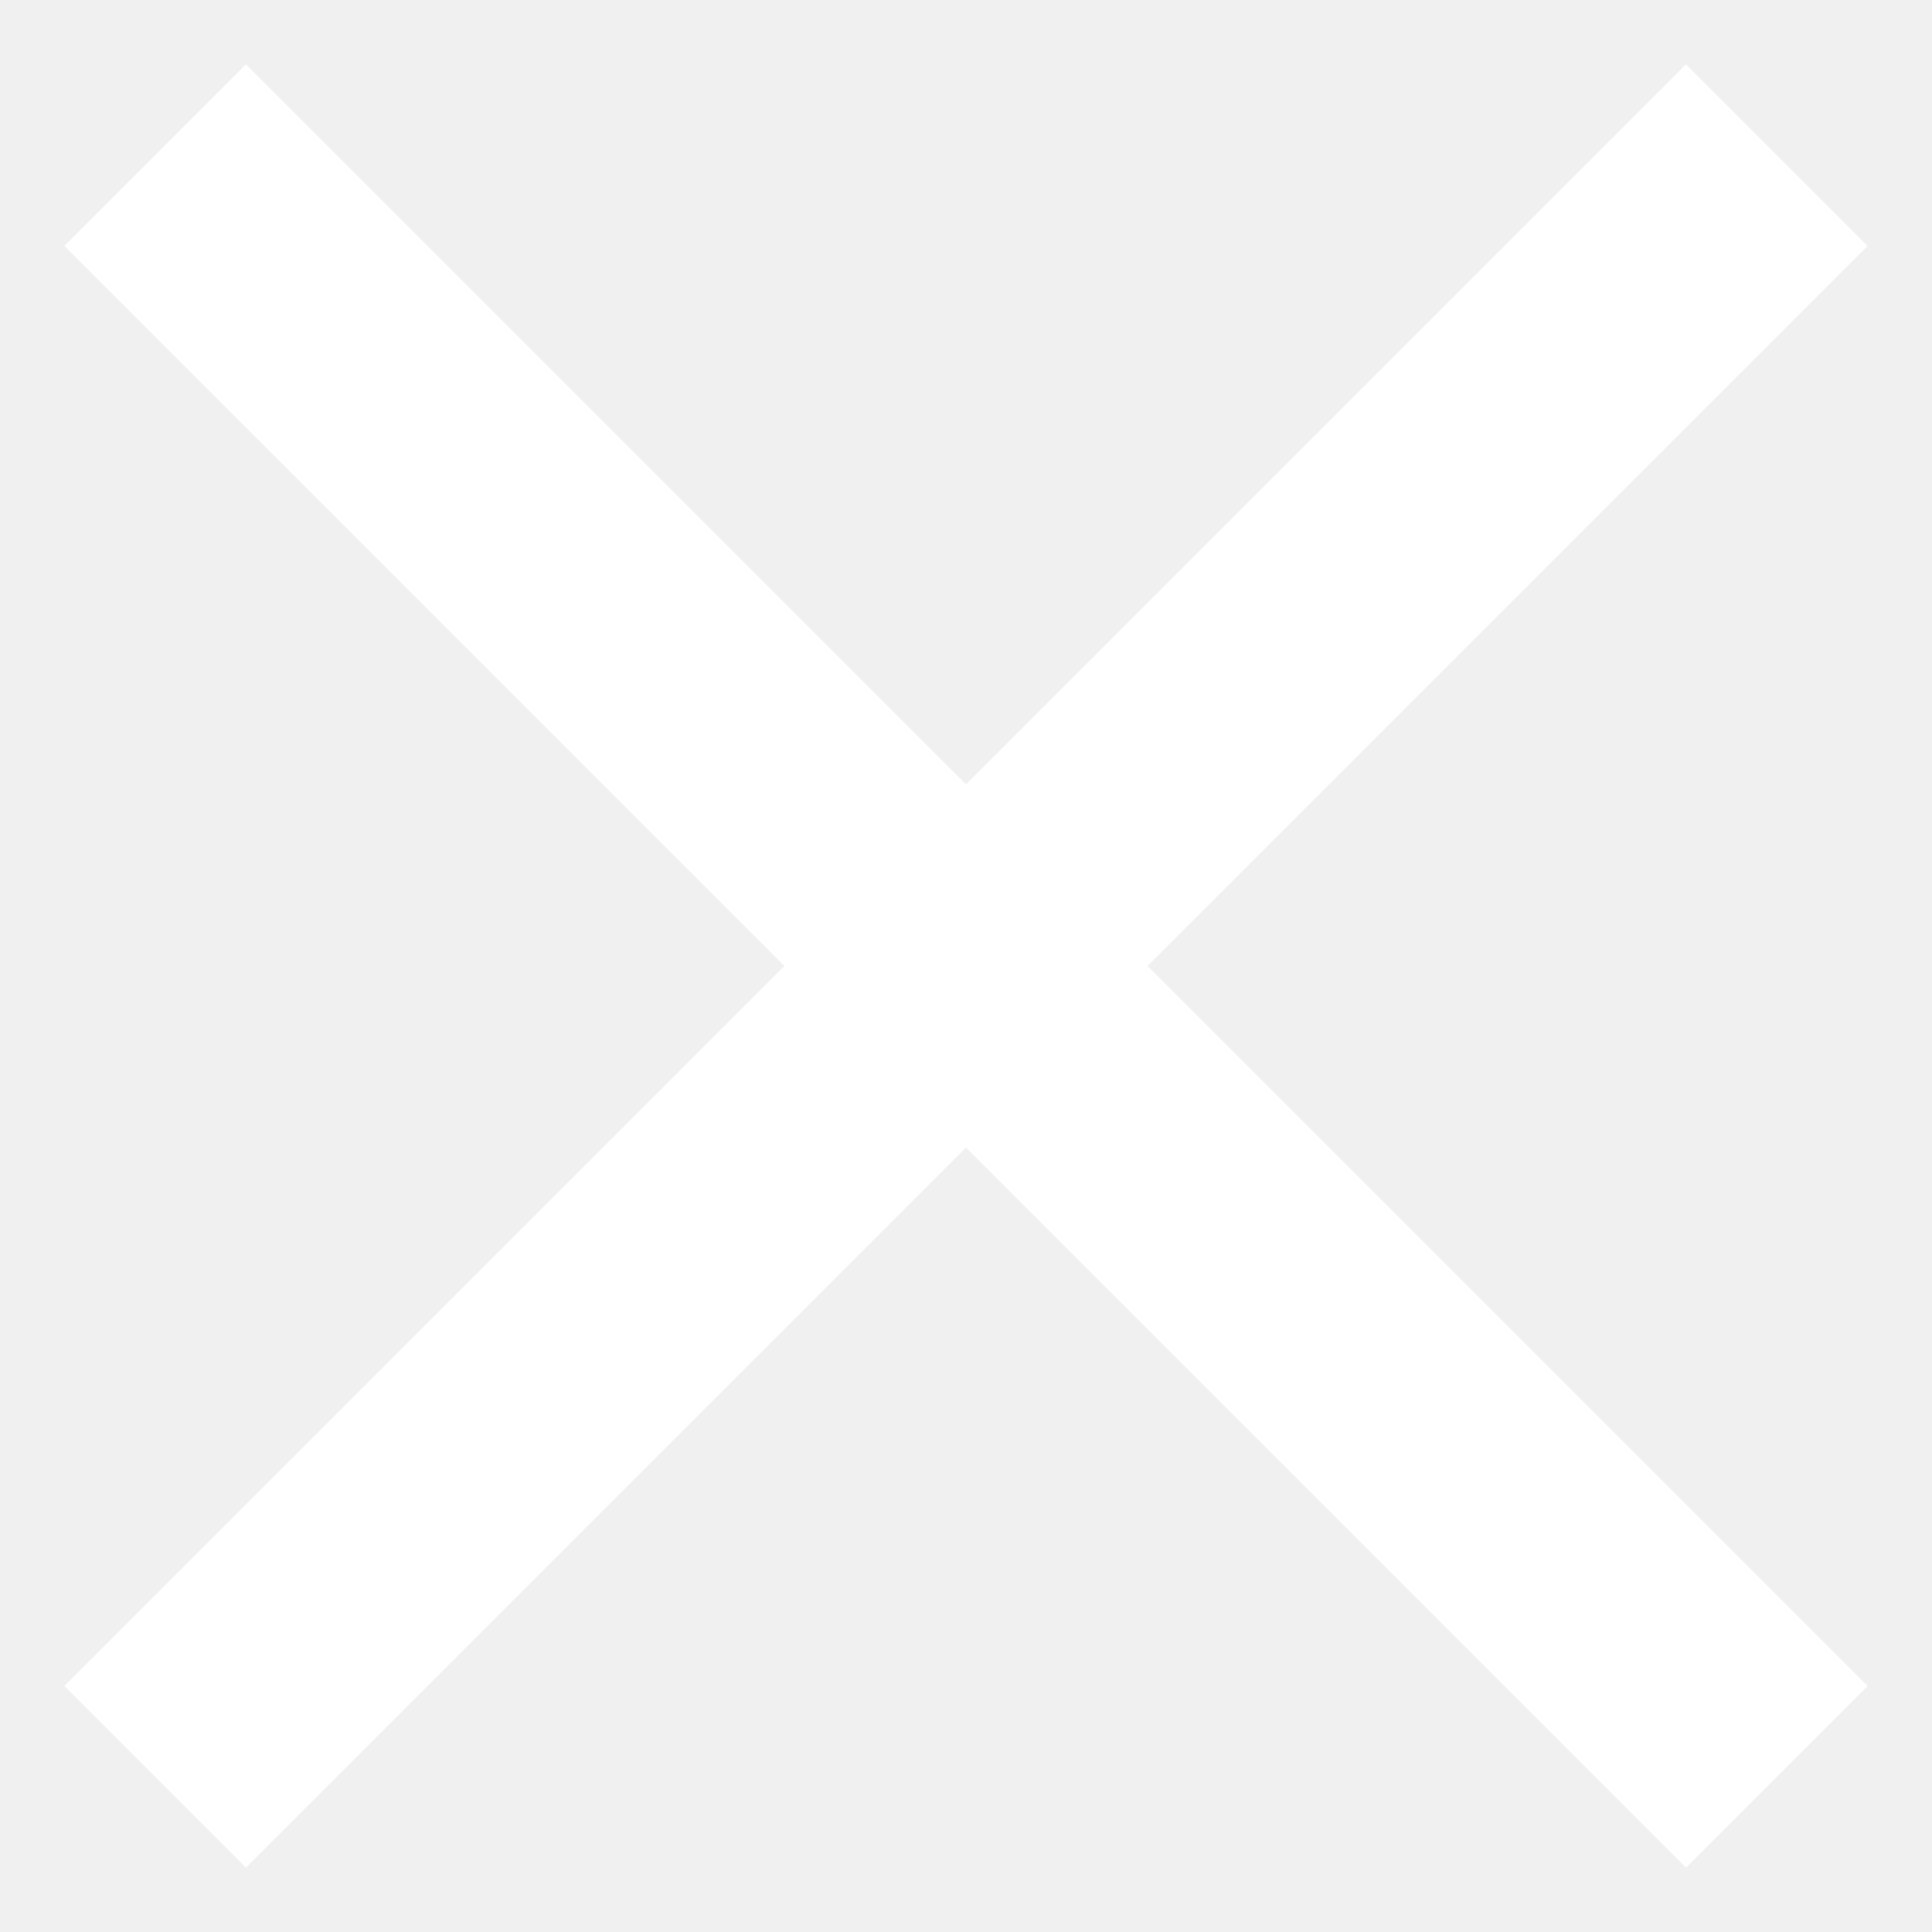
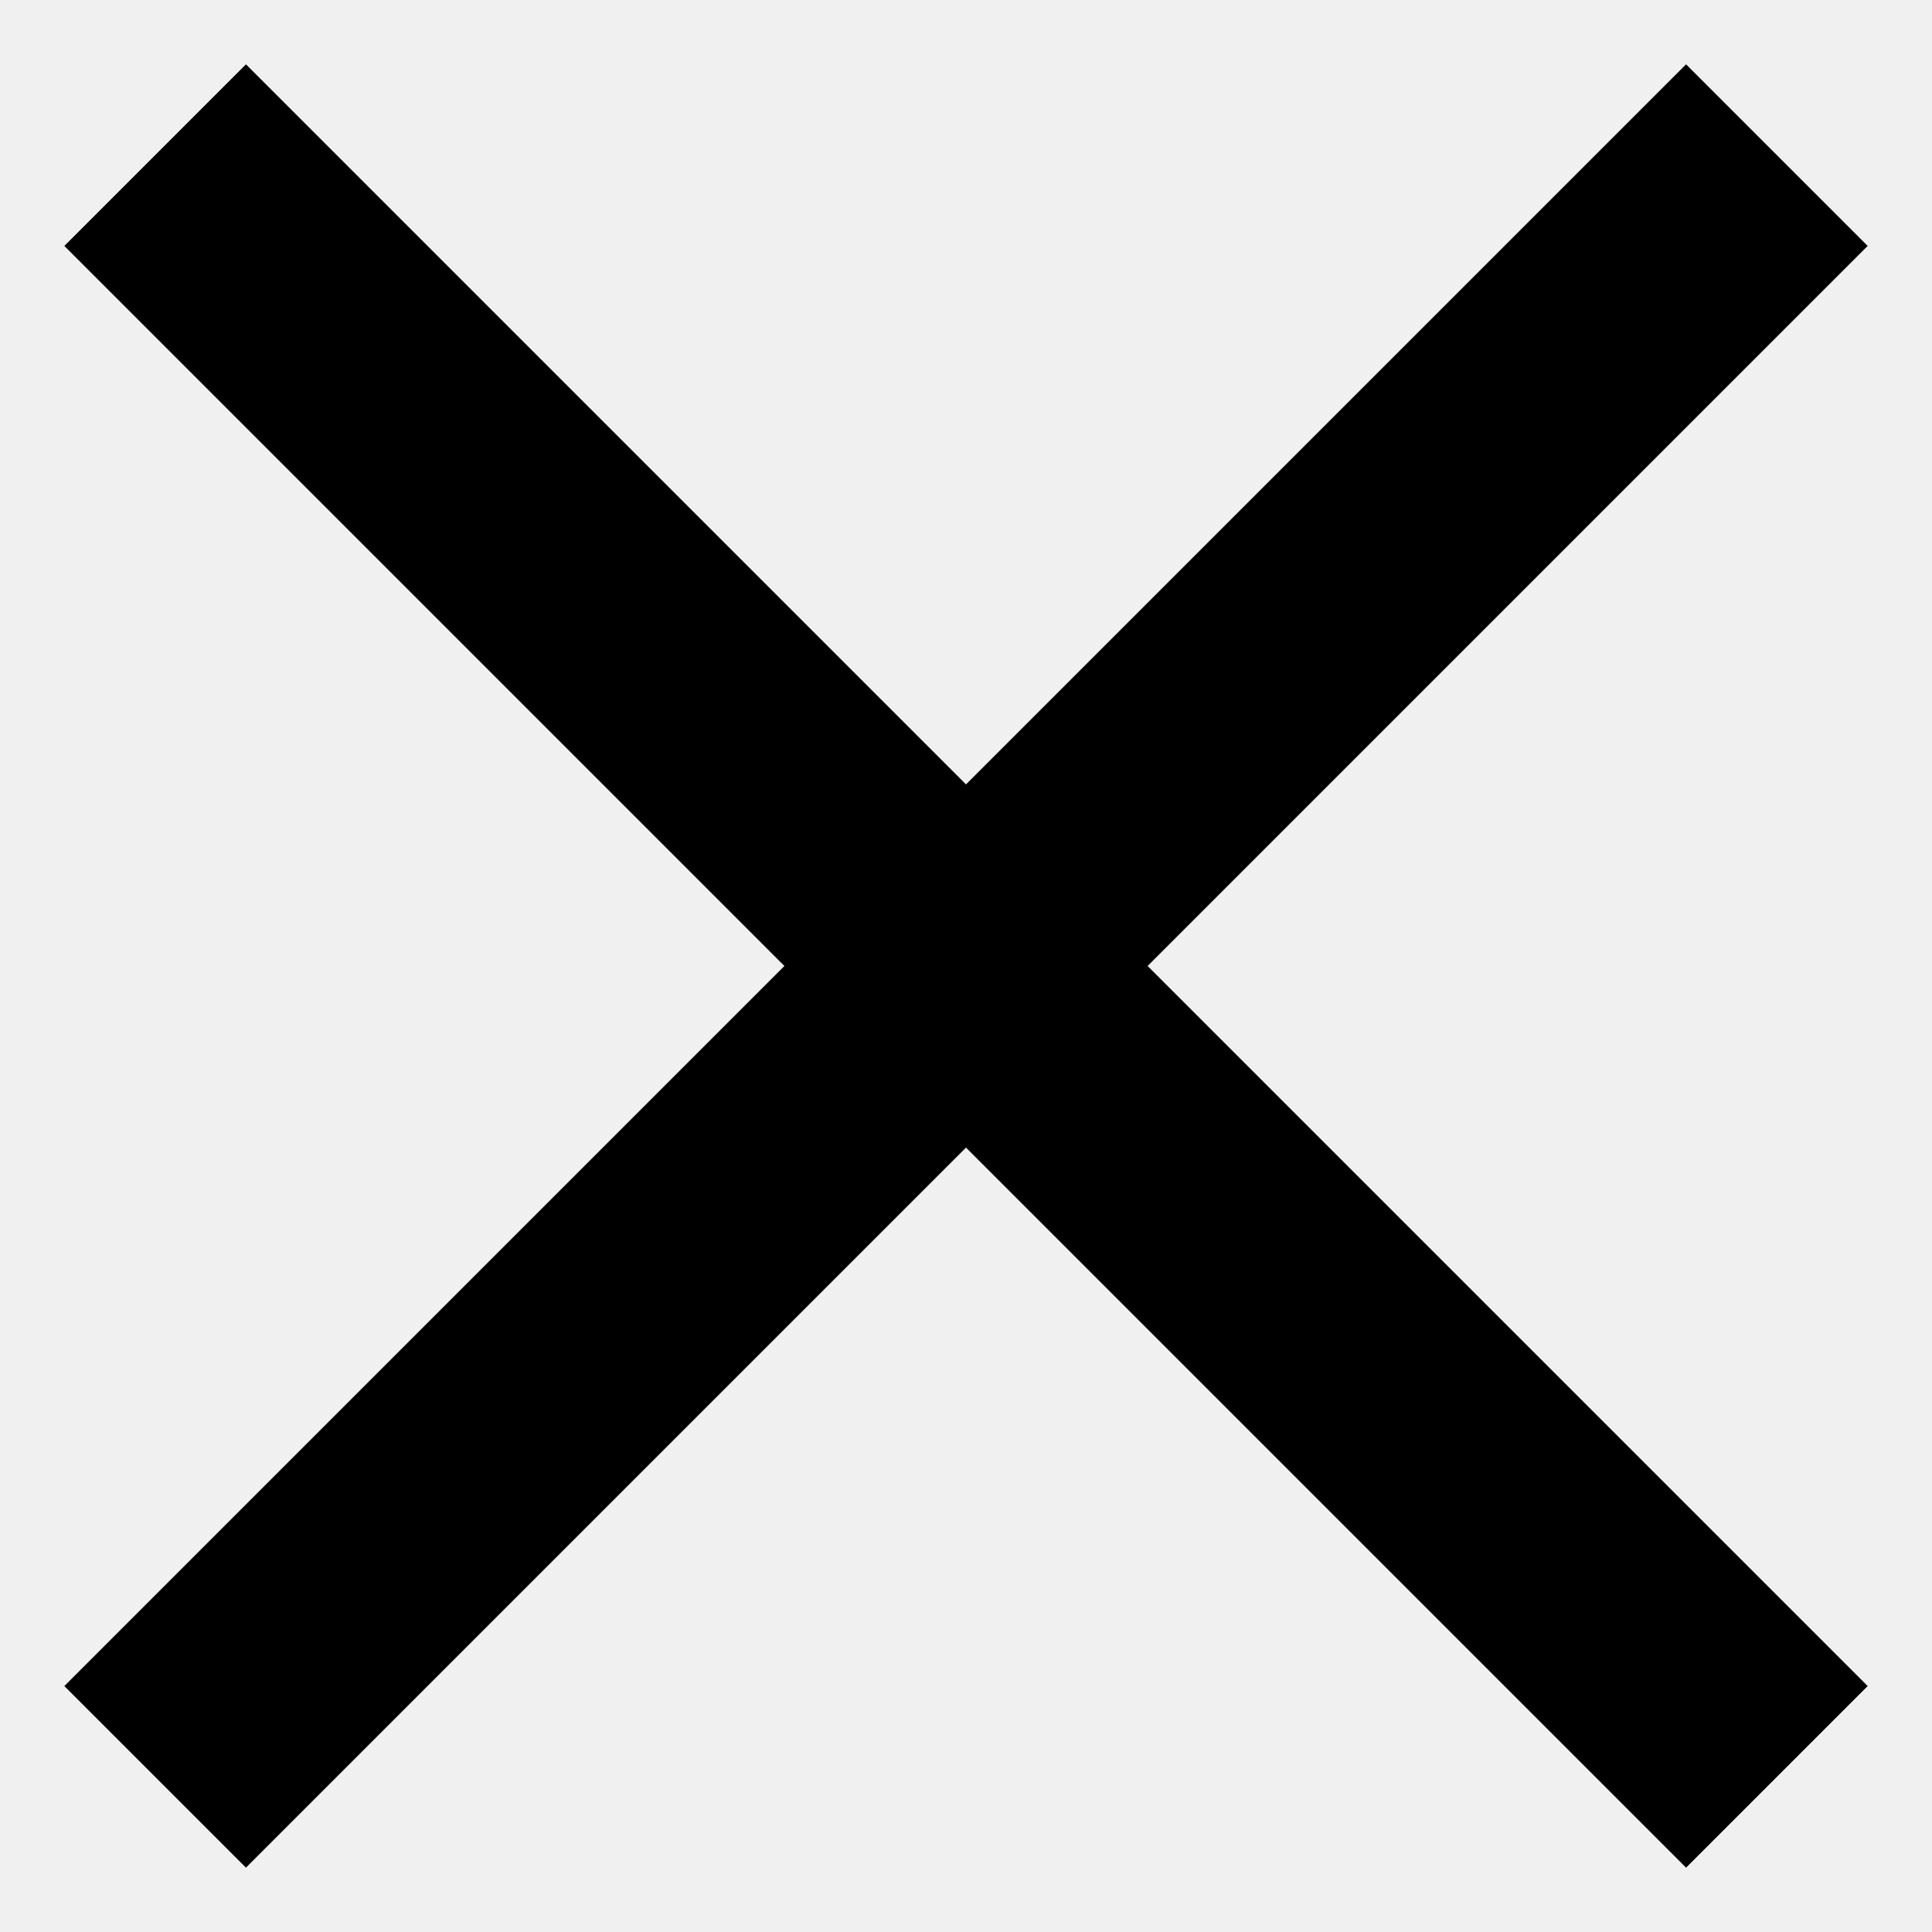
- <svg xmlns="http://www.w3.org/2000/svg" width="10" fill="white" height="10" viewBox="0 0 10 10">
-   <path d="M9.667 1.273L8.727 0.333L5 4.06L1.273 0.333L0.333 1.273L4.06 5L0.333 8.727L1.273 9.667L5 5.94L8.727 9.667L9.667 8.727L5.94 5L9.667 1.273Z" fill="white" />
+ <svg xmlns="http://www.w3.org/2000/svg" width="10" height="10" viewBox="0 0 10 10">
+   <path d="M9.667 1.273L8.727 0.333L5 4.06L1.273 0.333L0.333 1.273L4.06 5L0.333 8.727L1.273 9.667L5 5.94L8.727 9.667L9.667 8.727L5.94 5L9.667 1.273Z" />
</svg>
